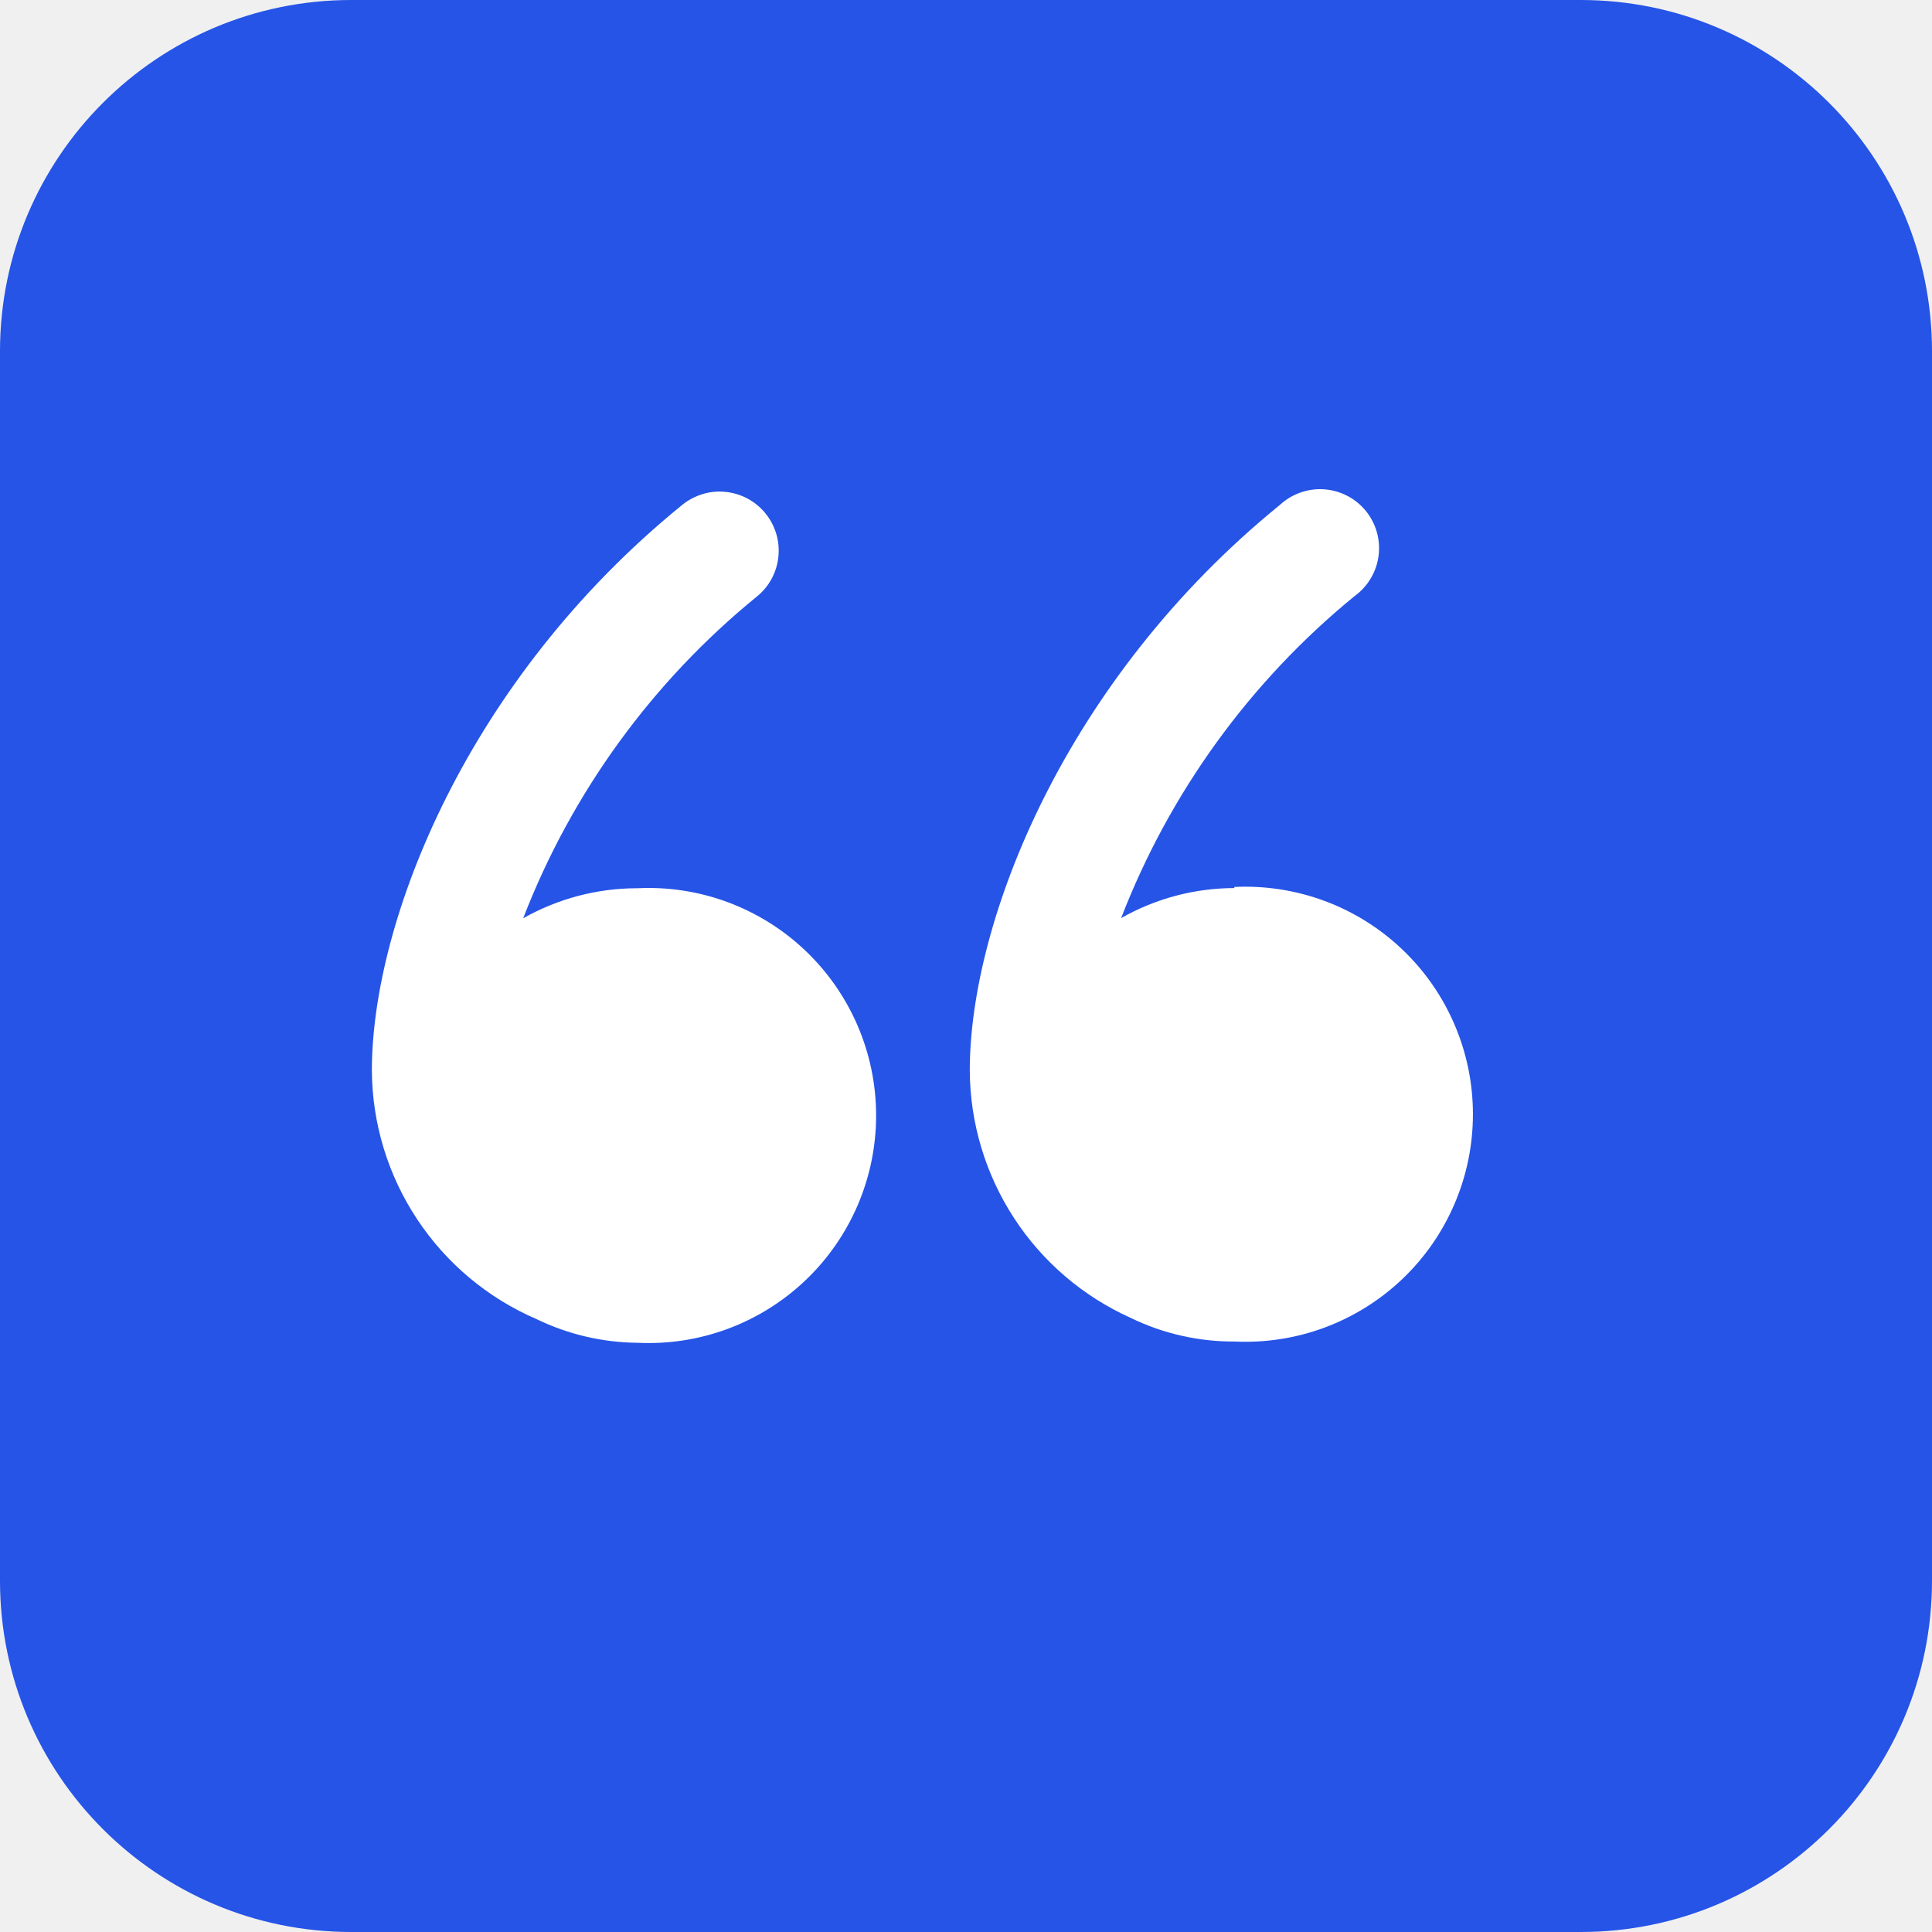
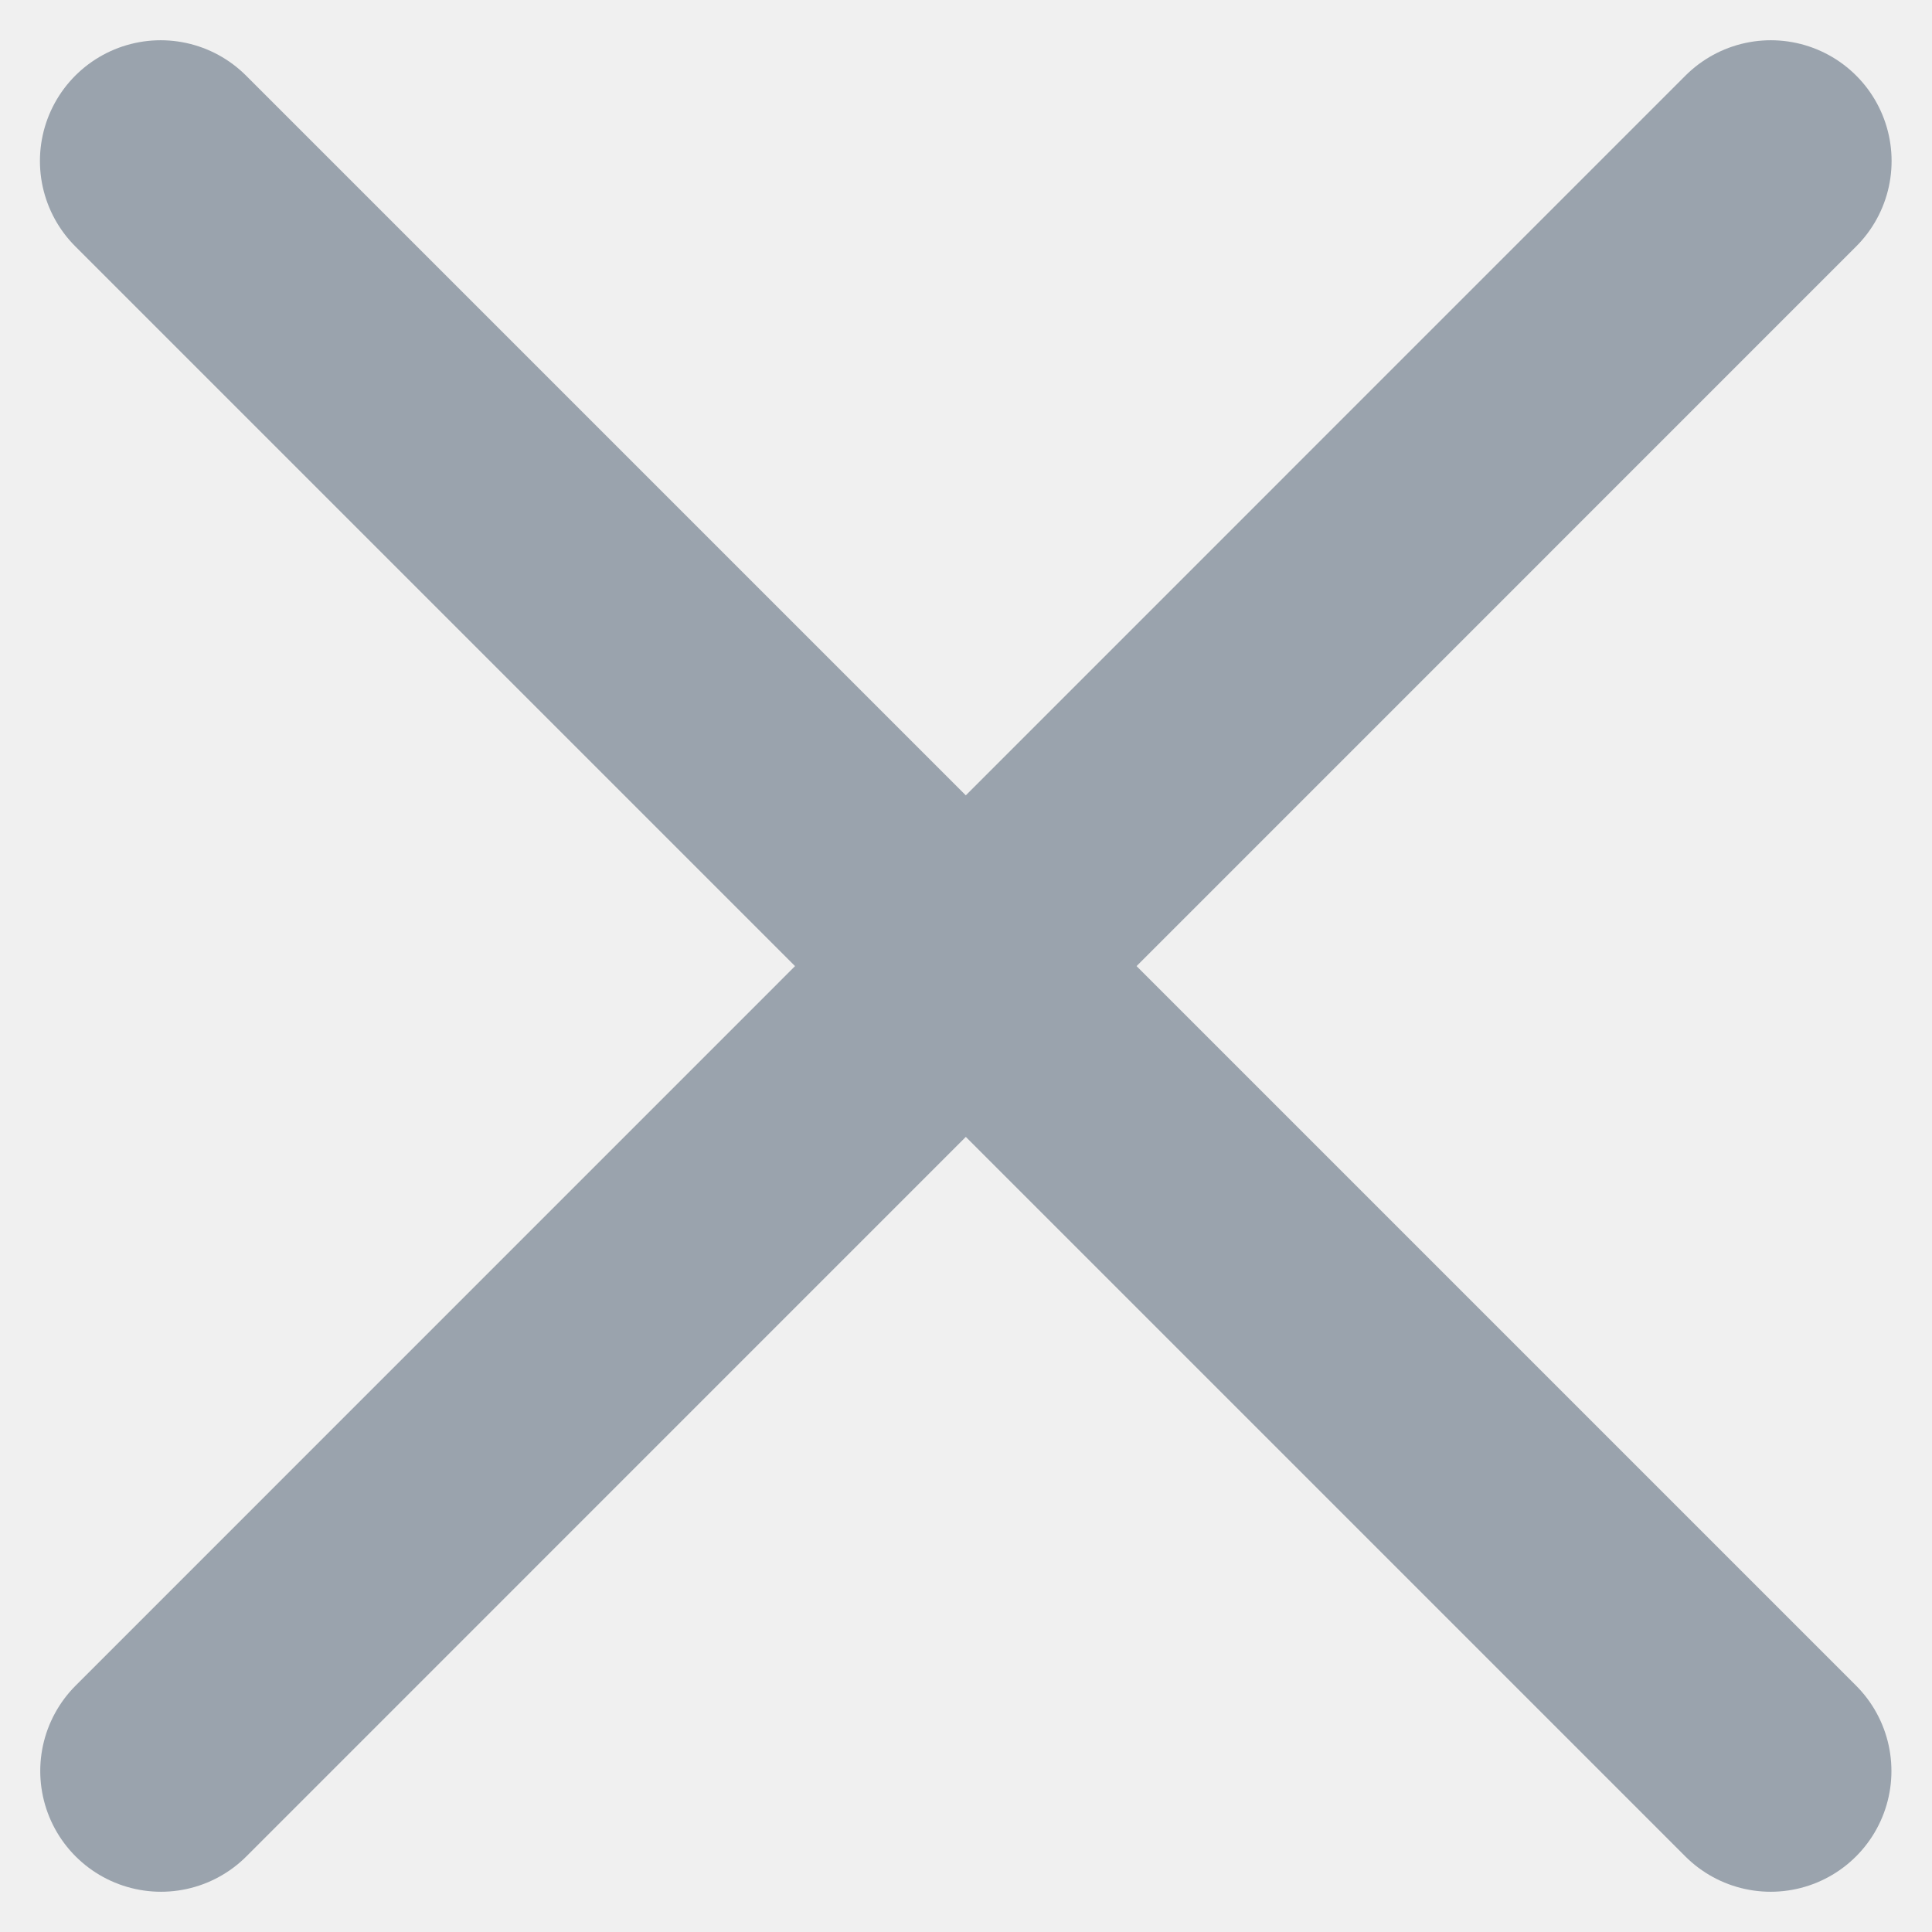
- <svg xmlns="http://www.w3.org/2000/svg" width="44" height="44" viewBox="0 0 44 44" fill="none">
-   <rect width="44" height="44" rx="8" fill="#2554E7" />
-   <path d="M14.494 20.229C13.59 20.232 12.702 20.468 11.915 20.913C13.023 18.047 14.86 15.519 17.244 13.58C17.381 13.468 17.494 13.33 17.577 13.174C17.66 13.018 17.711 12.847 17.728 12.671C17.745 12.495 17.728 12.317 17.676 12.148C17.624 11.979 17.54 11.822 17.428 11.686C17.315 11.549 17.177 11.436 17.021 11.353C16.865 11.27 16.694 11.219 16.518 11.202C16.343 11.184 16.165 11.202 15.996 11.254C15.827 11.306 15.67 11.39 15.533 11.502C10.644 15.475 8.469 20.974 8.469 24.384C8.477 25.59 8.836 26.767 9.503 27.772C10.169 28.777 11.114 29.566 12.221 30.043C12.938 30.39 13.723 30.574 14.519 30.581C15.22 30.615 15.92 30.507 16.578 30.262C17.235 30.017 17.837 29.641 18.345 29.157C18.853 28.673 19.257 28.091 19.534 27.446C19.81 26.801 19.953 26.107 19.953 25.405C19.953 24.703 19.81 24.009 19.534 23.364C19.257 22.719 18.853 22.137 18.345 21.653C17.837 21.169 17.235 20.793 16.578 20.548C15.92 20.303 15.22 20.195 14.519 20.229H14.494Z" fill="white" />
-   <path d="M28.111 20.225C27.207 20.227 26.319 20.462 25.533 20.909C26.64 18.045 28.472 15.518 30.849 13.576C30.998 13.468 31.123 13.332 31.217 13.174C31.311 13.017 31.372 12.842 31.396 12.66C31.42 12.478 31.406 12.293 31.356 12.117C31.306 11.94 31.22 11.776 31.104 11.634C30.988 11.492 30.844 11.375 30.681 11.291C30.518 11.207 30.34 11.157 30.157 11.144C29.974 11.131 29.79 11.156 29.617 11.217C29.444 11.278 29.285 11.373 29.15 11.498C24.262 15.47 22.086 20.97 22.086 24.38C22.092 25.572 22.441 26.737 23.091 27.736C23.741 28.736 24.665 29.526 25.753 30.015C26.487 30.372 27.294 30.556 28.111 30.552C28.812 30.586 29.513 30.478 30.171 30.233C30.828 29.988 31.429 29.613 31.937 29.129C32.446 28.645 32.85 28.062 33.126 27.417C33.403 26.772 33.545 26.078 33.545 25.376C33.545 24.674 33.403 23.98 33.126 23.335C32.85 22.69 32.446 22.108 31.937 21.624C31.429 21.14 30.828 20.764 30.171 20.52C29.513 20.275 28.812 20.166 28.111 20.2V20.225Z" fill="white" />
+ <svg xmlns="http://www.w3.org/2000/svg" width="12" height="12" viewBox="0 0 12 12" fill="none">
+   <g clip-path="url(#clip0_5281_36365)">
+     <path d="M0.998 1L10.998 11" stroke="#9AA3AD" stroke-width="1.5" stroke-linecap="round" />
+     <path d="M10.999 1L1 11" stroke="#9AA3AD" stroke-width="1.5" stroke-linecap="round" />
+   </g>
+   <defs>
+     <clipPath id="clip0_5281_36365">
+       <rect width="12" height="12" fill="white" />
+     </clipPath>
+   </defs>
</svg>
